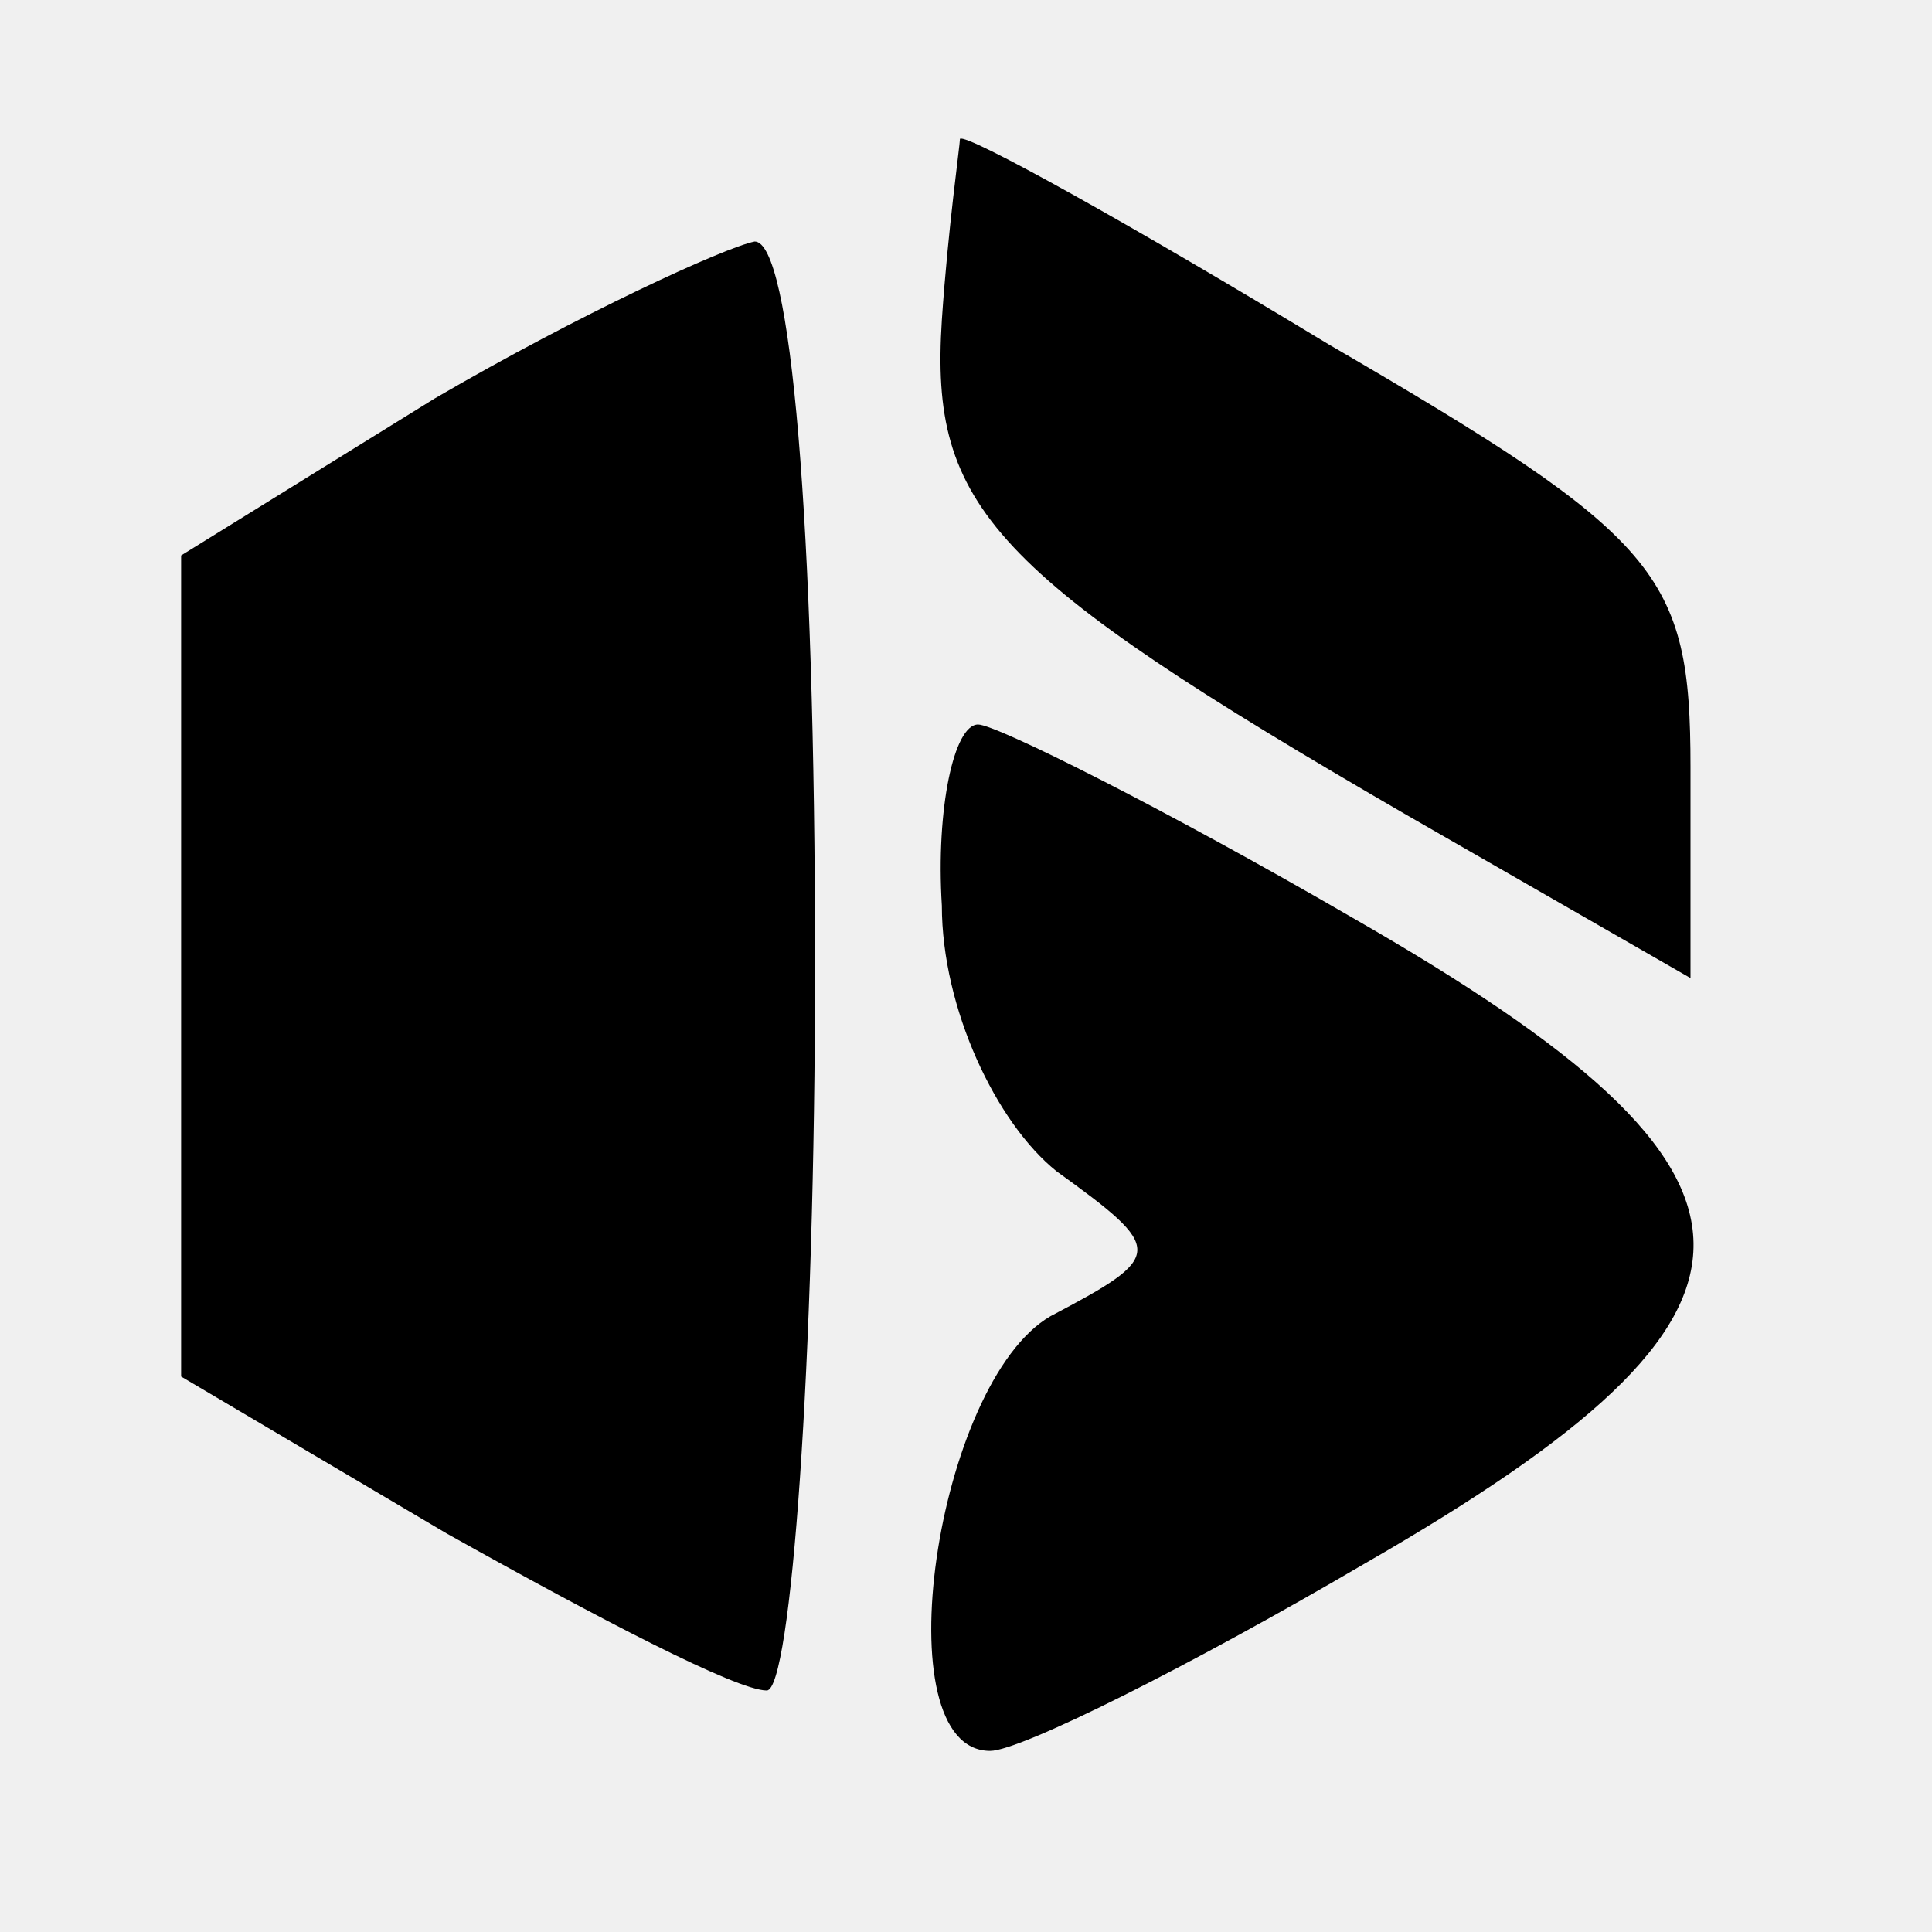
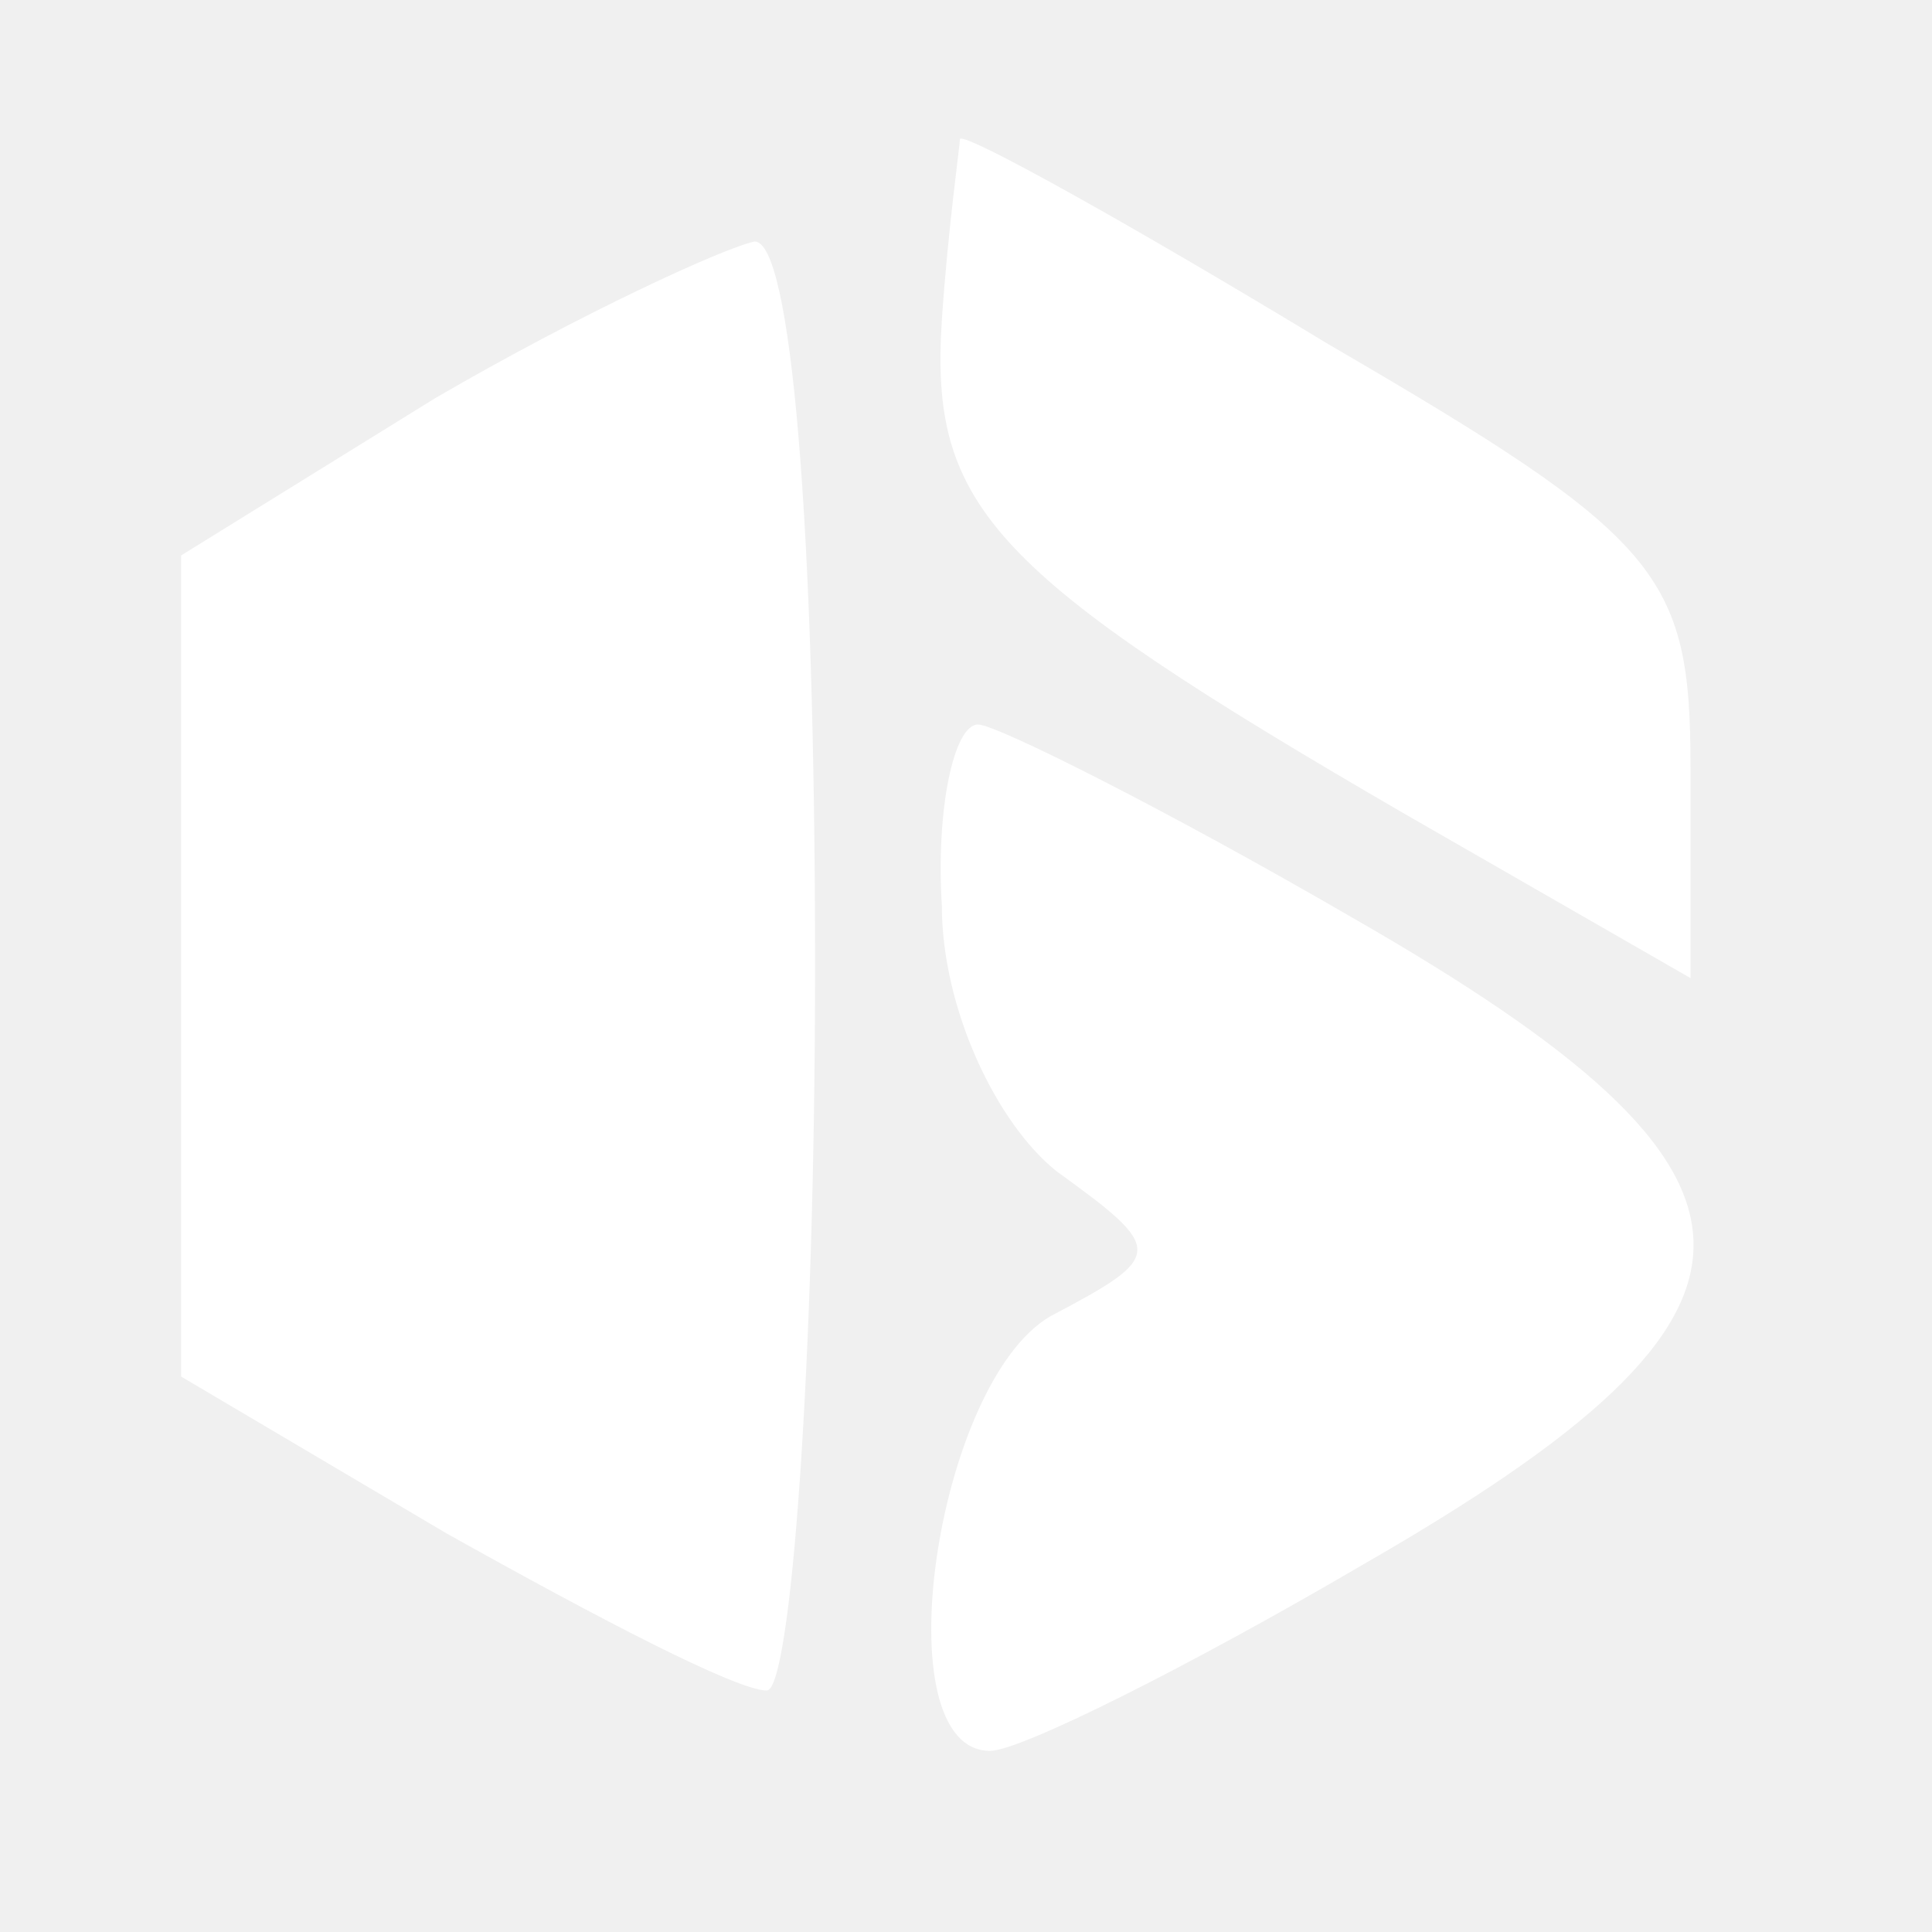
<svg xmlns="http://www.w3.org/2000/svg" version="1.0" width="32pt" height="32pt" viewBox="0 0 32 32" preserveAspectRatio="xMidYMid meet">
-   <g transform="translate(0,32) scale(0.1,-0.1)" fill="#000000" stroke="none">
+   <g transform="translate(0,32) scale(0.1,-0.1)" fill="#ffffff" stroke="none">
    <path d="M159 297 c0 -1 -2 -15 -3 -30 -2 -31 8 -42 77 -82 l47 -27 0 35 c0 32 -5 38 -60 70 -33 20 -60 35 -61 34z" />
    <path d="M72 254 l-42 -26 0 -68 0 -68 44 -26 c25 -14 48 -26 53 -26 4 0 8 54 8 120 0 74 -4 120 -10 120 -5 -1 -29 -12 -53 -26z" />
    <path d="M156 170 c0 -17 9 -36 19 -44 18 -13 18 -14 -1 -24 -19 -11 -28 -72 -10 -72 5 0 33 14 62 31 73 42 73 64 -2 107 -31 18 -59 32 -62 32 -4 0 -7 -14 -6 -30z" />
  </g>
</svg>
